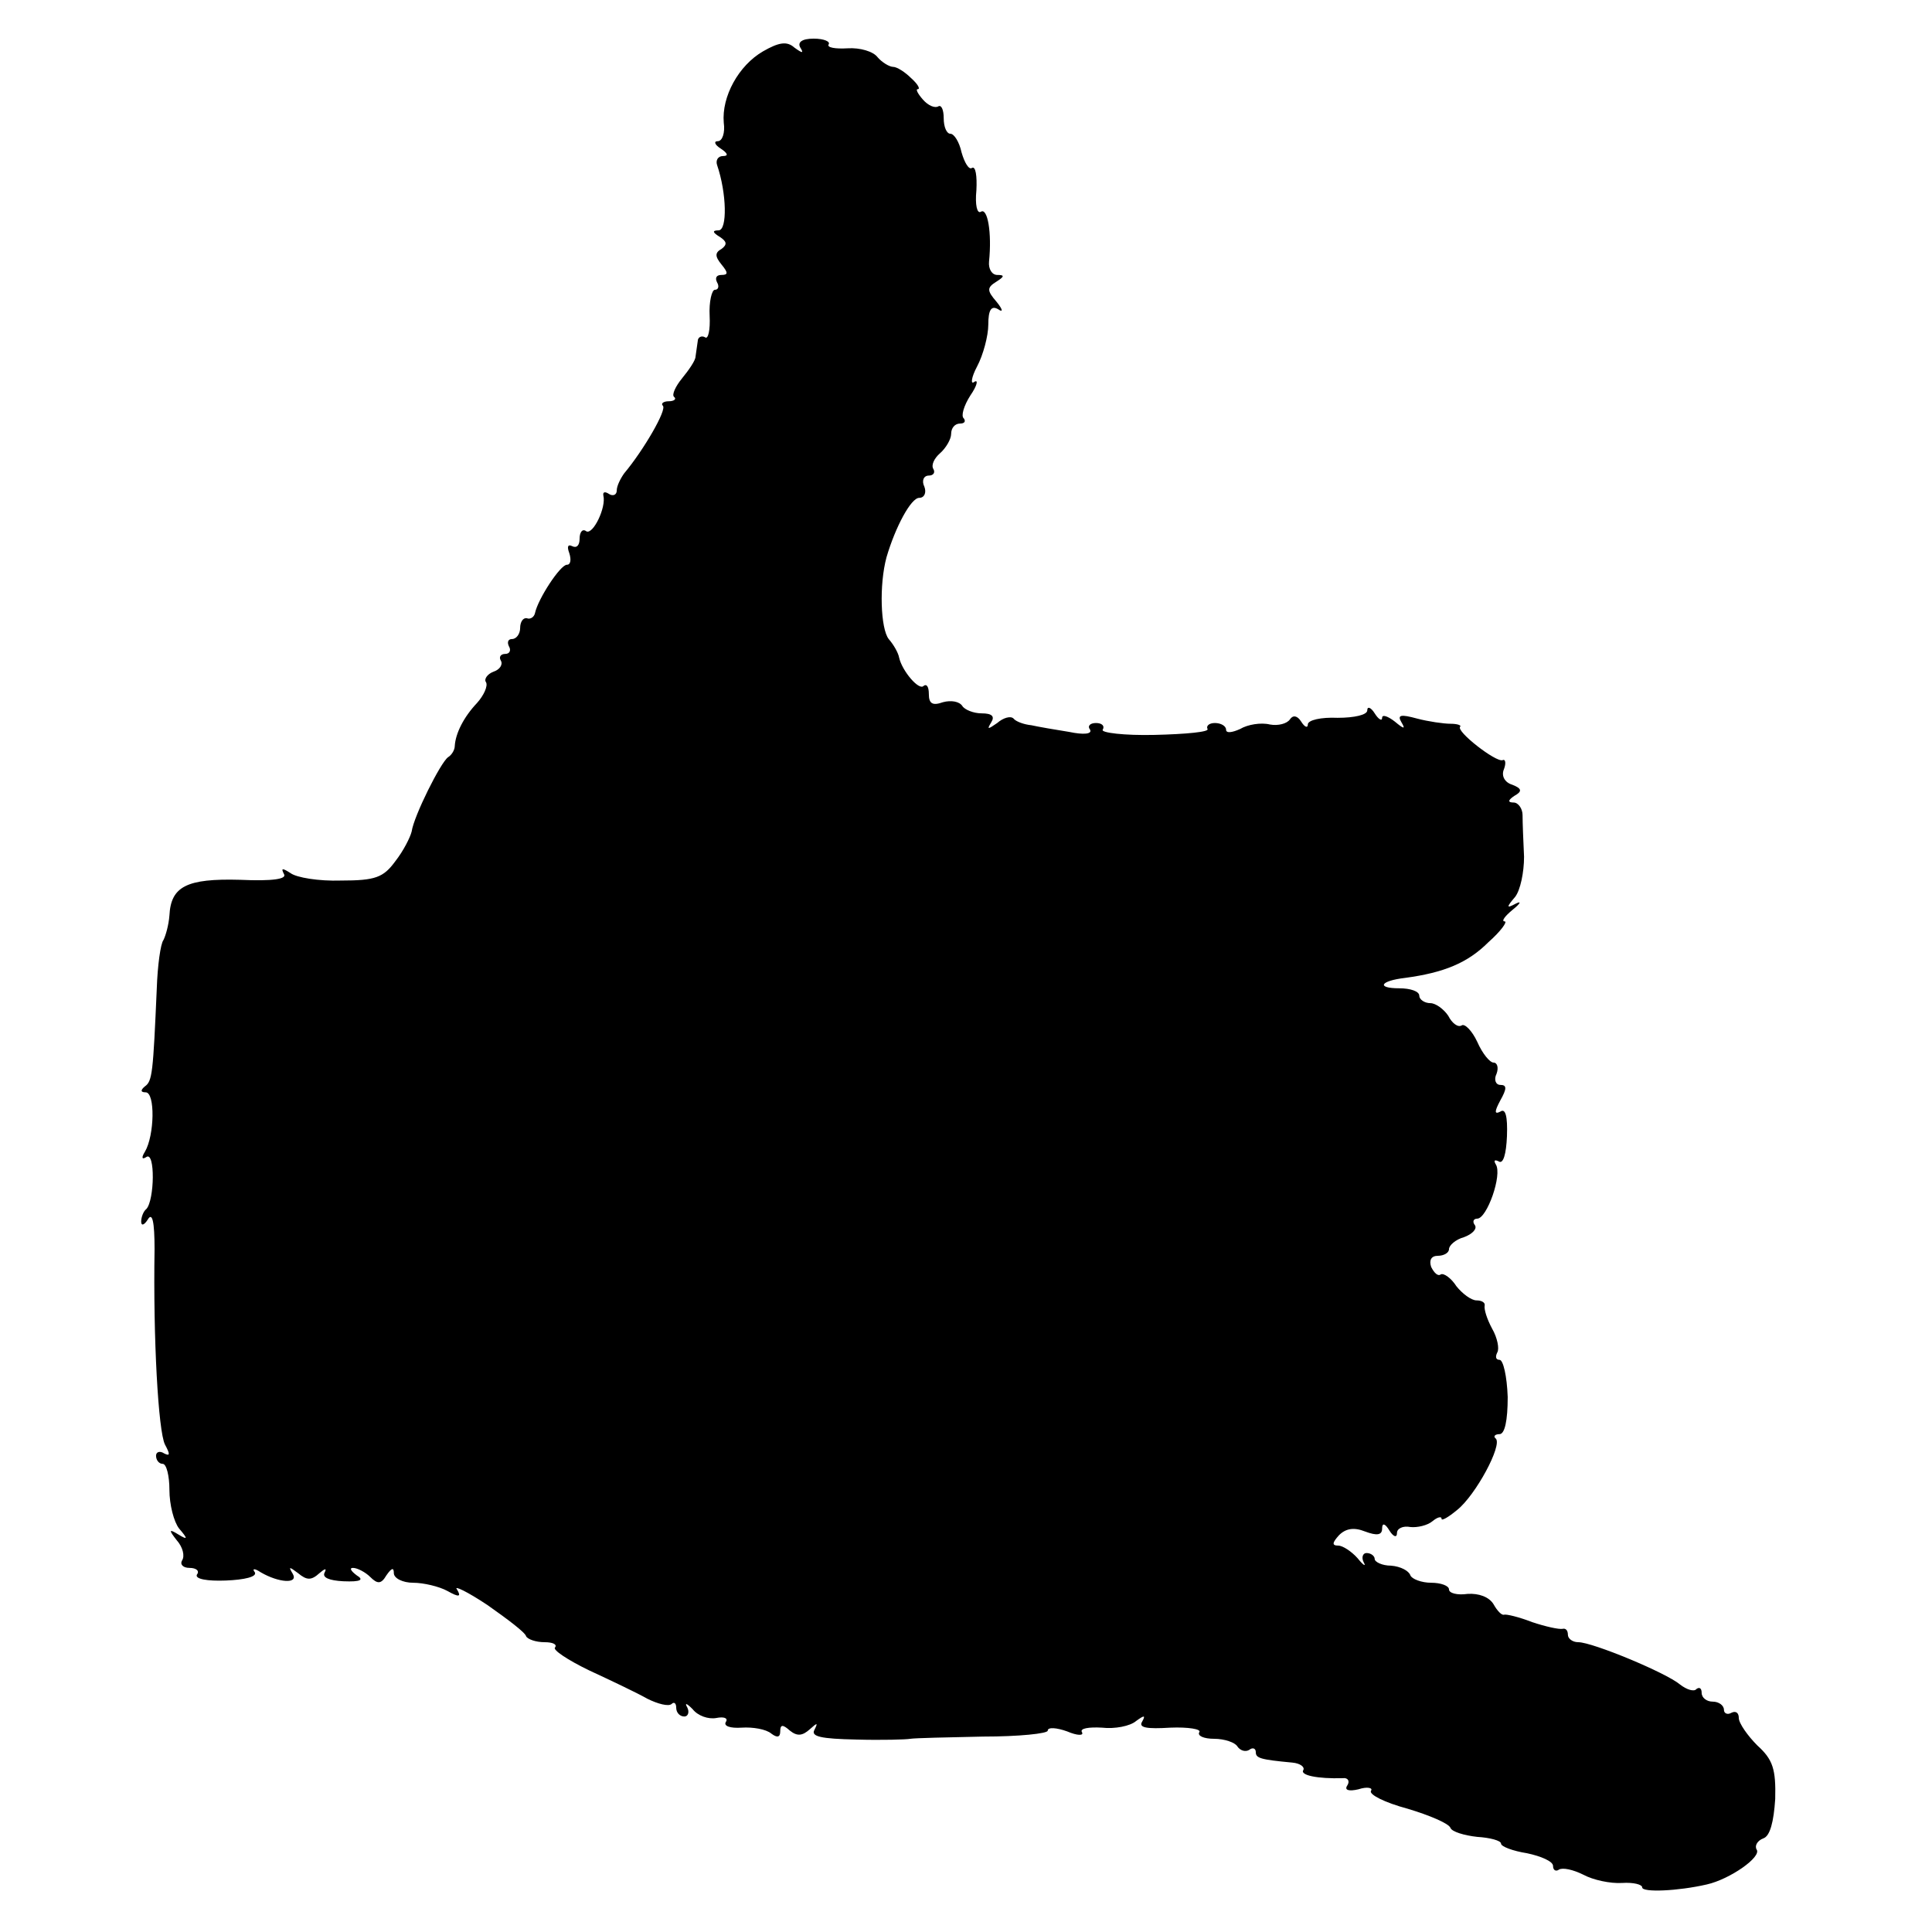
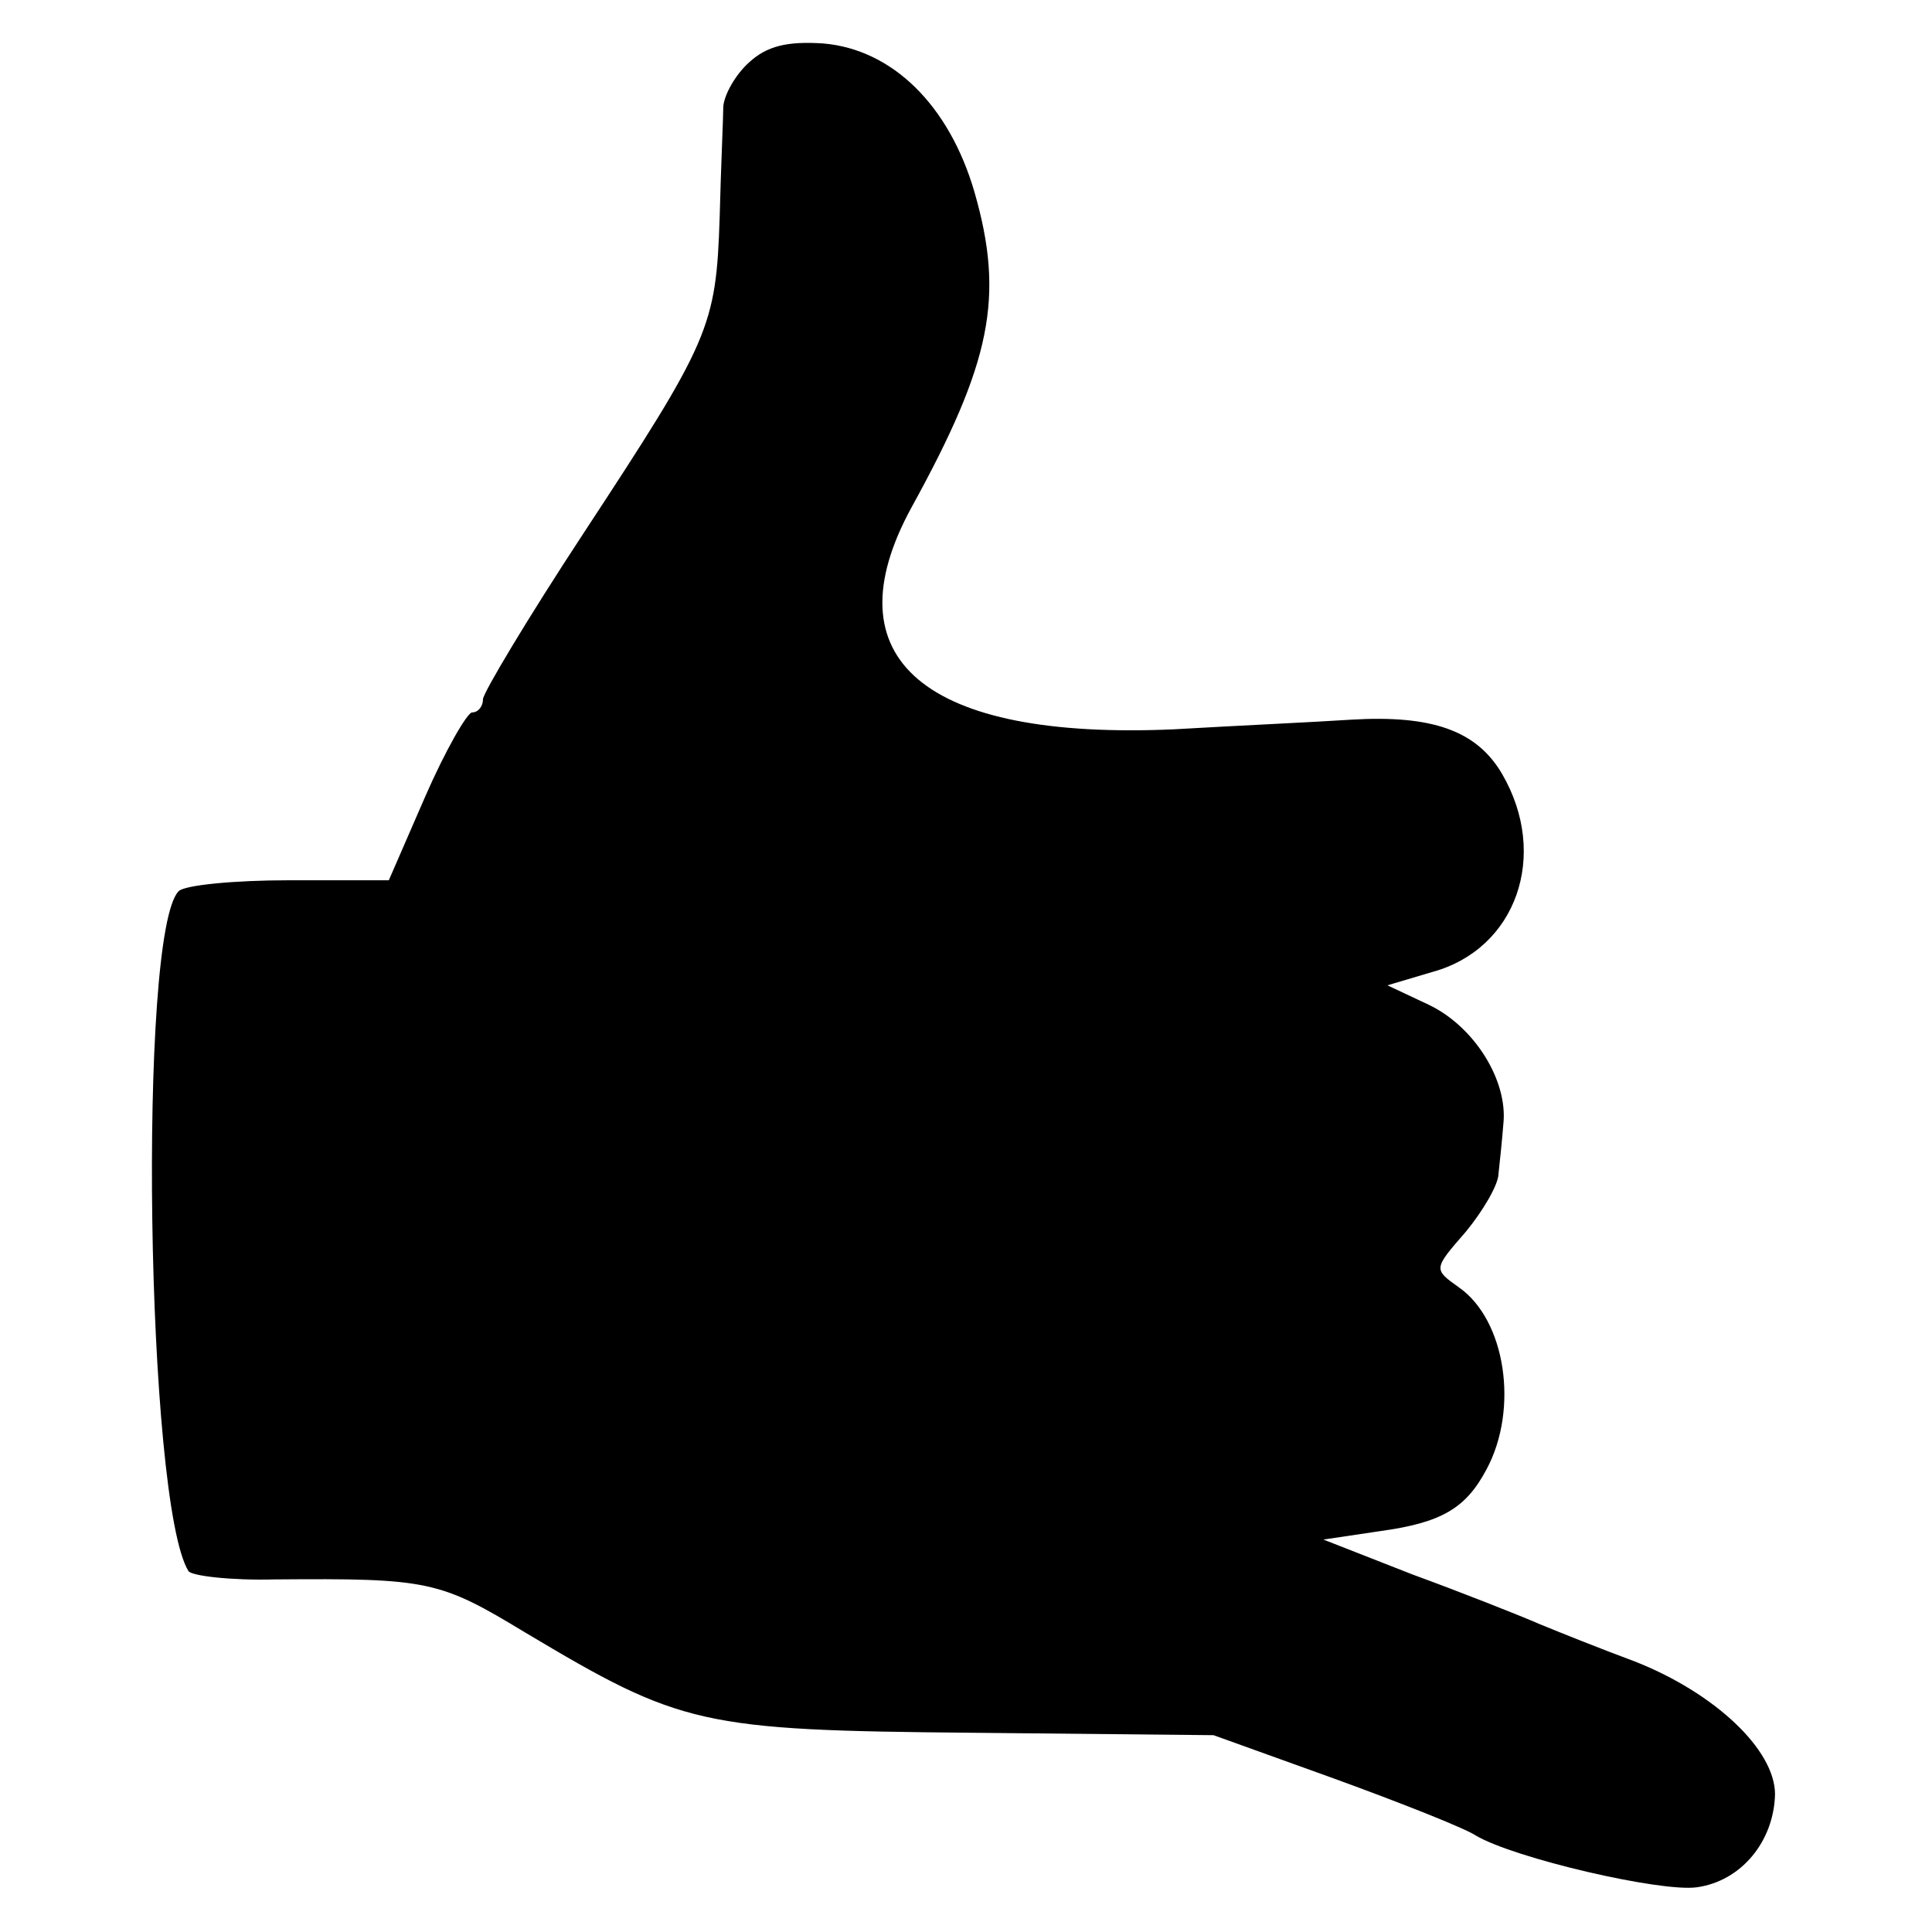
- <svg xmlns="http://www.w3.org/2000/svg" version="1.0" width="260pt" height="260pt" viewBox="0 0 260 260" preserveAspectRatio="xMidYMid meet">
-   <g transform="translate(0,260) scale(0.1,-0.1)" fill="#000000" stroke="none">
-     <path d="M1027 2531 c-33 -19 -56 -61 -53 -96 2 -14 -2 -25 -8 -25 -6 0 -4 -5 4 -10 9 -6 11 -10 3 -10 -7 0 -10 -6 -8 -12 13 -38 14 -88 2 -88 -9 0 -8 -3 2 -9 9 -6 10 -10 2 -16 -9 -5 -9 -10 0 -21 9 -11 9 -14 0 -14 -7 0 -9 -4 -6 -10 3 -5 2 -10 -3 -10 -4 0 -8 -16 -7 -35 1 -19 -2 -32 -6 -29 -5 3 -10 0 -10 -5 -1 -6 -2 -15 -3 -21 0 -5 -9 -18 -18 -29 -9 -11 -14 -22 -11 -25 4 -3 0 -6 -7 -6 -7 0 -11 -3 -8 -6 6 -5 -26 -60 -52 -91 -5 -7 -10 -17 -10 -23 0 -6 -5 -8 -10 -5 -6 4 -9 3 -8 -2 4 -16 -14 -53 -23 -48 -5 4 -9 -1 -9 -10 0 -9 -4 -13 -10 -10 -6 3 -7 -1 -4 -9 3 -9 2 -16 -3 -16 -9 0 -39 -46 -43 -65 -1 -5 -6 -9 -11 -7 -5 1 -9 -5 -9 -13 0 -8 -5 -15 -11 -15 -5 0 -7 -4 -4 -10 3 -5 1 -10 -5 -10 -6 0 -9 -4 -6 -9 3 -5 -1 -12 -10 -15 -8 -3 -13 -10 -10 -14 3 -5 -3 -18 -12 -28 -18 -19 -29 -41 -30 -58 0 -5 -4 -12 -9 -15 -10 -7 -46 -79 -49 -100 -2 -8 -11 -26 -22 -40 -16 -22 -27 -26 -73 -26 -30 -1 -60 4 -68 10 -11 7 -13 7 -9 -1 5 -7 -15 -10 -59 -8 -72 2 -93 -9 -95 -48 -1 -13 -5 -27 -8 -33 -4 -5 -8 -35 -9 -65 -5 -114 -6 -125 -16 -132 -6 -5 -6 -8 1 -8 13 0 12 -58 -1 -80 -5 -8 -4 -11 2 -7 12 8 11 -58 0 -70 -4 -3 -7 -11 -7 -17 0 -6 4 -5 9 3 6 10 9 -3 9 -40 -2 -120 5 -245 14 -263 7 -13 7 -16 -1 -12 -6 4 -11 2 -11 -3 0 -6 4 -11 9 -11 5 0 9 -16 9 -35 0 -20 6 -43 13 -52 12 -14 12 -16 -1 -8 -13 8 -13 6 -2 -8 8 -9 11 -21 7 -27 -3 -5 1 -10 10 -10 9 0 14 -4 10 -9 -3 -6 14 -9 39 -8 25 1 42 5 39 11 -4 5 -1 6 8 0 24 -14 51 -16 43 -2 -6 10 -5 10 7 1 12 -10 18 -10 29 0 7 6 10 7 7 1 -4 -7 6 -11 25 -12 24 -1 28 2 18 8 -8 6 -10 10 -5 10 6 0 17 -6 23 -12 10 -10 15 -10 22 2 7 10 10 11 10 3 0 -7 12 -13 26 -13 14 0 35 -5 46 -11 16 -9 19 -8 13 2 -5 6 14 -3 41 -21 27 -19 51 -37 52 -42 2 -4 13 -8 25 -8 11 0 17 -3 14 -7 -4 -3 17 -17 46 -31 28 -13 64 -30 78 -38 14 -7 29 -11 33 -7 3 3 6 1 6 -5 0 -7 5 -12 11 -12 5 0 7 6 4 12 -4 7 -1 6 7 -2 7 -9 21 -14 32 -12 10 2 16 0 13 -5 -4 -6 6 -9 21 -8 15 1 33 -2 40 -8 8 -6 12 -5 12 3 0 9 3 10 13 1 10 -8 17 -7 27 2 10 9 11 9 6 -1 -5 -9 9 -12 56 -13 35 -1 68 0 73 1 6 1 49 2 98 3 48 0 87 4 87 8 0 5 12 4 26 -1 14 -6 23 -6 20 -1 -3 5 9 7 27 6 17 -2 38 2 46 9 11 8 13 8 8 -1 -5 -8 6 -10 38 -8 24 1 42 -2 39 -6 -3 -5 6 -9 20 -9 14 0 28 -5 31 -10 4 -6 11 -8 16 -5 5 4 9 2 9 -3 0 -8 6 -10 49 -14 11 -1 17 -6 15 -10 -5 -7 19 -12 53 -11 7 1 10 -4 6 -10 -4 -6 2 -8 15 -5 12 4 20 2 17 -2 -3 -5 19 -16 49 -24 30 -9 56 -20 58 -26 2 -5 18 -10 36 -12 17 -1 32 -5 32 -9 0 -4 16 -10 35 -13 19 -4 35 -11 35 -17 0 -6 4 -8 8 -5 5 3 19 0 33 -7 13 -7 36 -12 52 -11 15 1 27 -2 27 -6 0 -7 48 -5 87 4 31 7 74 37 67 47 -3 5 1 12 9 15 9 3 14 22 16 53 1 40 -3 53 -24 72 -13 13 -25 30 -25 37 0 7 -4 10 -10 7 -5 -3 -10 -1 -10 4 0 6 -7 11 -15 11 -8 0 -15 5 -15 12 0 6 -3 8 -7 5 -3 -4 -13 -1 -22 6 -19 16 -118 57 -137 57 -8 0 -14 5 -14 10 0 6 -3 9 -7 8 -5 -1 -23 3 -41 9 -18 7 -35 11 -38 10 -3 -1 -9 5 -14 14 -6 10 -20 15 -35 14 -14 -2 -25 1 -25 6 0 5 -11 9 -24 9 -13 0 -26 5 -28 10 -2 6 -13 12 -26 13 -12 0 -22 5 -22 9 0 4 -5 8 -11 8 -5 0 -7 -6 -4 -12 4 -7 0 -5 -8 5 -8 9 -20 17 -26 17 -9 0 -8 4 1 14 9 9 20 11 35 5 16 -6 23 -5 23 4 0 8 4 7 10 -3 5 -8 10 -10 10 -3 0 6 8 10 18 8 9 -1 23 2 30 8 6 5 12 7 12 3 0 -3 9 2 21 12 25 20 61 87 52 96 -4 3 -1 6 5 6 7 0 11 18 11 50 -1 28 -6 50 -11 50 -5 0 -6 4 -3 10 3 5 0 20 -7 32 -7 13 -11 26 -10 31 1 4 -4 7 -11 7 -7 0 -19 9 -27 19 -7 11 -17 18 -21 16 -4 -3 -9 2 -13 10 -3 9 0 15 9 15 8 0 15 4 15 9 0 5 9 13 20 16 11 4 18 11 15 16 -4 5 -2 9 3 9 13 0 34 59 25 73 -3 5 -2 7 4 4 6 -4 10 10 11 34 1 27 -2 38 -9 33 -8 -4 -8 0 0 15 9 16 9 21 0 21 -6 0 -9 7 -5 15 3 8 1 15 -4 15 -5 0 -15 12 -22 28 -7 15 -17 25 -21 22 -5 -3 -13 3 -18 13 -6 9 -17 17 -24 17 -8 0 -15 5 -15 10 0 6 -12 10 -27 10 -31 0 -26 10 8 14 52 7 84 20 112 48 17 15 26 28 22 28 -5 0 0 7 11 16 10 8 12 12 4 8 -13 -7 -13 -5 -1 9 7 9 12 33 12 54 -1 21 -2 46 -2 56 0 9 -6 17 -12 17 -8 0 -8 3 1 9 11 6 10 10 -3 15 -10 3 -15 12 -11 21 3 8 2 14 -2 12 -9 -3 -63 39 -57 45 2 2 -4 4 -13 4 -9 0 -30 3 -45 7 -22 6 -27 5 -21 -5 6 -10 3 -9 -9 1 -9 7 -17 10 -17 5 0 -5 -5 -2 -10 6 -5 8 -10 10 -10 4 0 -6 -17 -10 -40 -10 -22 1 -40 -3 -40 -9 0 -5 -4 -4 -9 4 -5 8 -11 9 -15 3 -4 -6 -16 -9 -27 -7 -12 3 -30 0 -40 -6 -11 -5 -19 -6 -19 -1 0 5 -7 9 -15 9 -8 0 -12 -4 -10 -8 3 -4 -29 -7 -71 -8 -41 -1 -73 3 -70 7 3 5 -1 9 -9 9 -8 0 -12 -4 -8 -9 3 -6 -9 -7 -28 -3 -19 3 -42 7 -51 9 -10 1 -21 5 -24 9 -4 4 -14 1 -22 -6 -13 -9 -14 -9 -8 1 5 8 1 12 -13 12 -11 0 -23 5 -26 10 -4 6 -15 8 -26 5 -14 -5 -19 -2 -19 11 0 10 -3 14 -7 11 -6 -7 -29 20 -33 38 -1 6 -7 17 -14 25 -11 14 -13 73 -3 110 12 41 33 80 44 80 7 0 10 7 7 15 -4 8 -1 15 6 15 6 0 9 4 6 9 -3 5 1 14 9 21 8 7 15 19 15 26 0 8 5 14 12 14 6 0 8 3 5 7 -4 3 0 17 9 31 9 13 11 22 5 18 -5 -4 -4 6 4 21 8 15 15 41 15 56 0 20 4 26 13 21 7 -5 7 -1 -2 10 -13 15 -13 19 0 27 11 7 11 9 1 9 -7 0 -12 8 -11 18 4 39 -2 73 -11 67 -5 -3 -8 9 -6 29 1 19 -1 33 -6 30 -4 -3 -10 7 -14 21 -3 14 -10 25 -15 25 -5 0 -9 9 -9 21 0 11 -3 18 -7 16 -5 -3 -14 1 -21 9 -7 8 -10 14 -7 14 4 0 0 7 -9 15 -8 8 -19 15 -24 15 -5 0 -15 6 -21 13 -6 8 -24 13 -40 12 -17 -1 -28 1 -26 5 3 4 -6 8 -20 8 -16 0 -22 -5 -18 -12 5 -8 3 -8 -8 0 -10 9 -21 7 -42 -5z" />
+ <svg xmlns="http://www.w3.org/2000/svg" version="1.0" width="160pt" height="160pt" viewBox="0 0 160 160" preserveAspectRatio="xMidYMid meet">
+   <g transform="translate(0,160) scale(0.1,-0.1)" fill="#000000" stroke="none">
+     <path d="M620 1548 c-11 -10 -20 -26 -21 -36 0 -9 -2 -51 -3 -92 -3 -91 -8 -102 -113 -262 -46 -70 -83 -132 -83 -137 0 -6 -4 -11 -9 -11 -4 0 -22 -31 -39 -70 l-30 -69 -83 0 c-45 0 -86 -4 -91 -9 -34 -34 -27 -506 8 -563 2 -4 35 -8 72 -7 127 1 136 -1 207 -44 129 -77 145 -81 370 -83 l200 -2 100 -36 c55 -20 108 -41 117 -47 32 -19 153 -47 183 -43 37 5 64 38 65 77 0 37 -50 84 -116 110 -27 10 -62 24 -79 31 -16 7 -64 26 -105 41 l-74 29 47 7 c51 7 71 19 88 51 27 50 16 124 -23 151 -21 15 -21 15 6 46 14 17 27 39 27 48 1 9 3 28 4 41 4 36 -24 81 -62 99 l-34 16 37 11 c70 19 97 97 58 164 -21 36 -58 49 -125 45 -30 -2 -96 -5 -147 -8 -206 -9 -286 58 -217 184 66 120 77 174 52 261 -21 72 -68 118 -125 123 -30 2 -47 -2 -62 -16z" />
  </g>
</svg>
